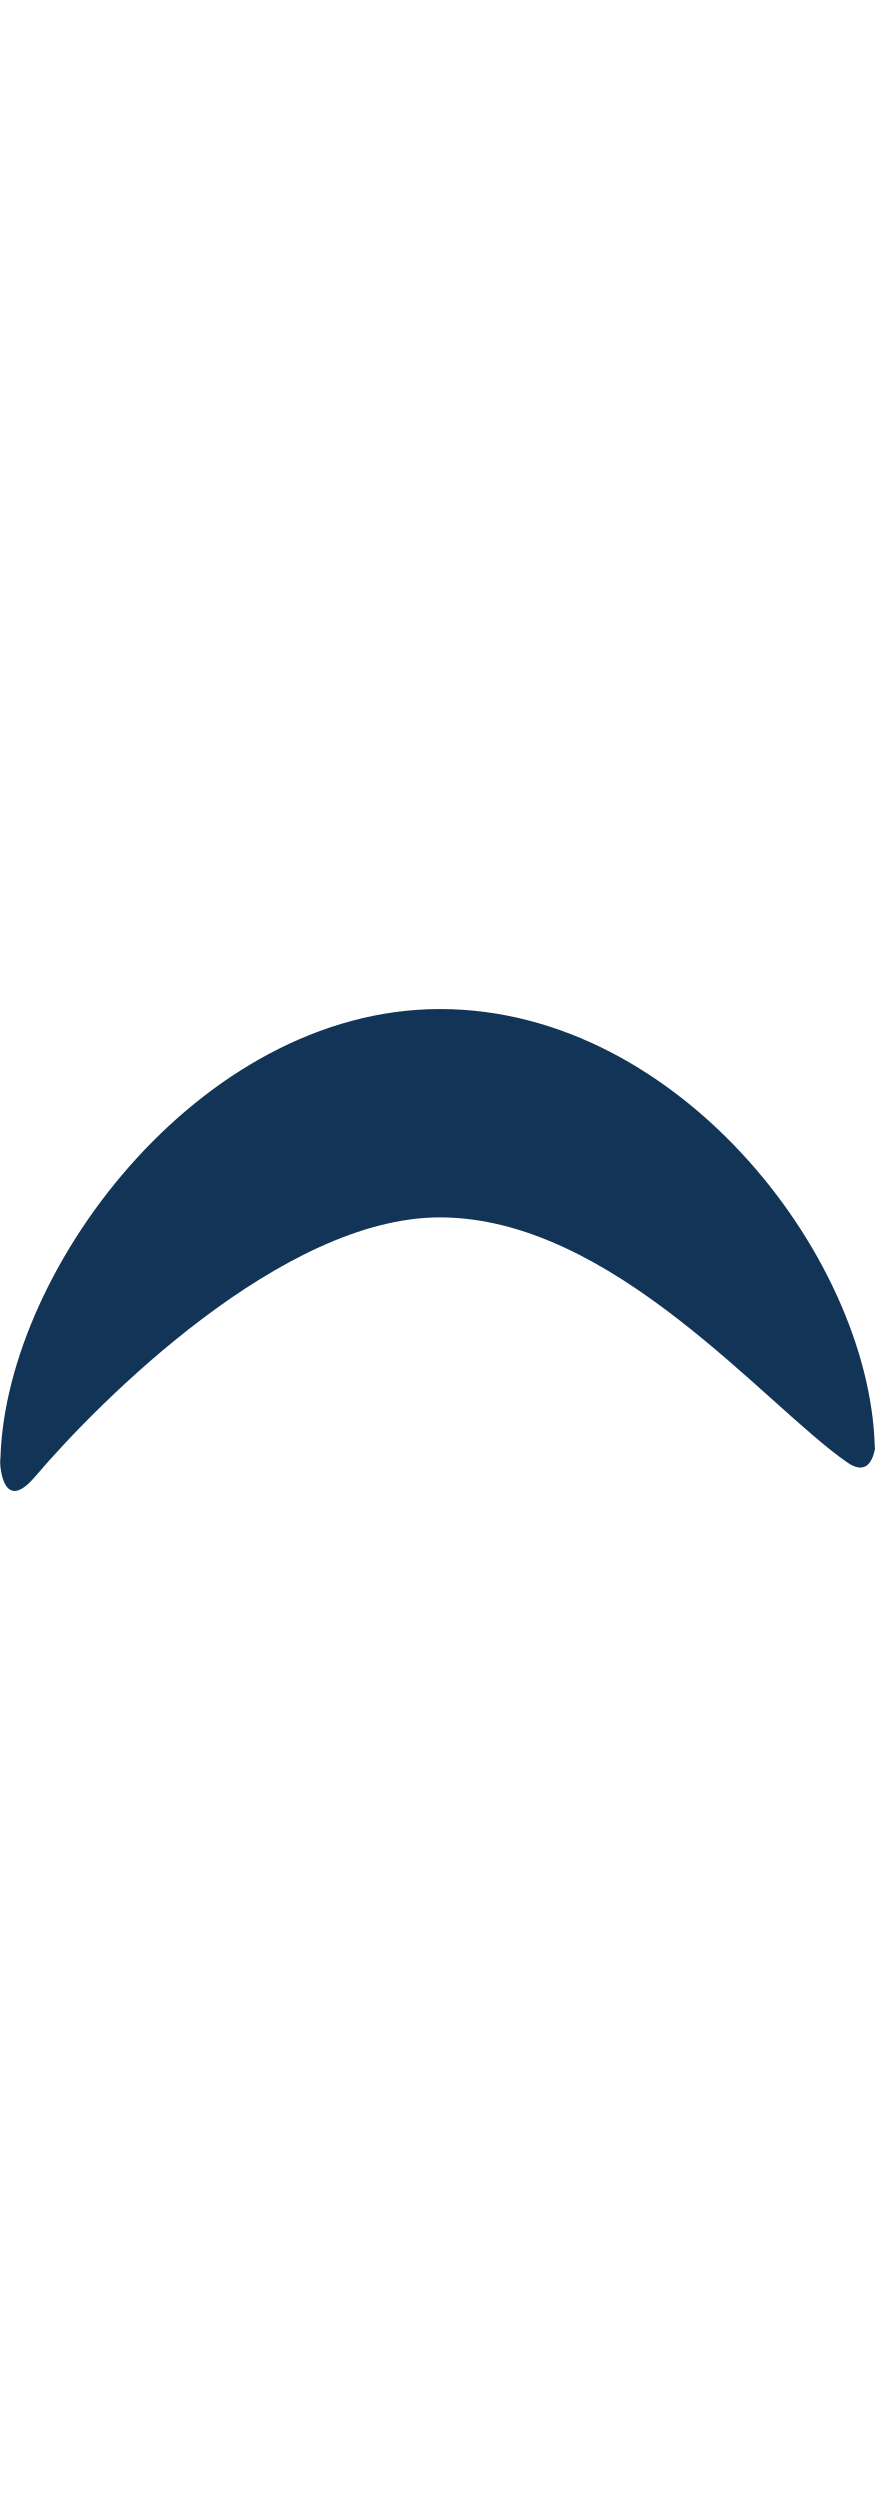
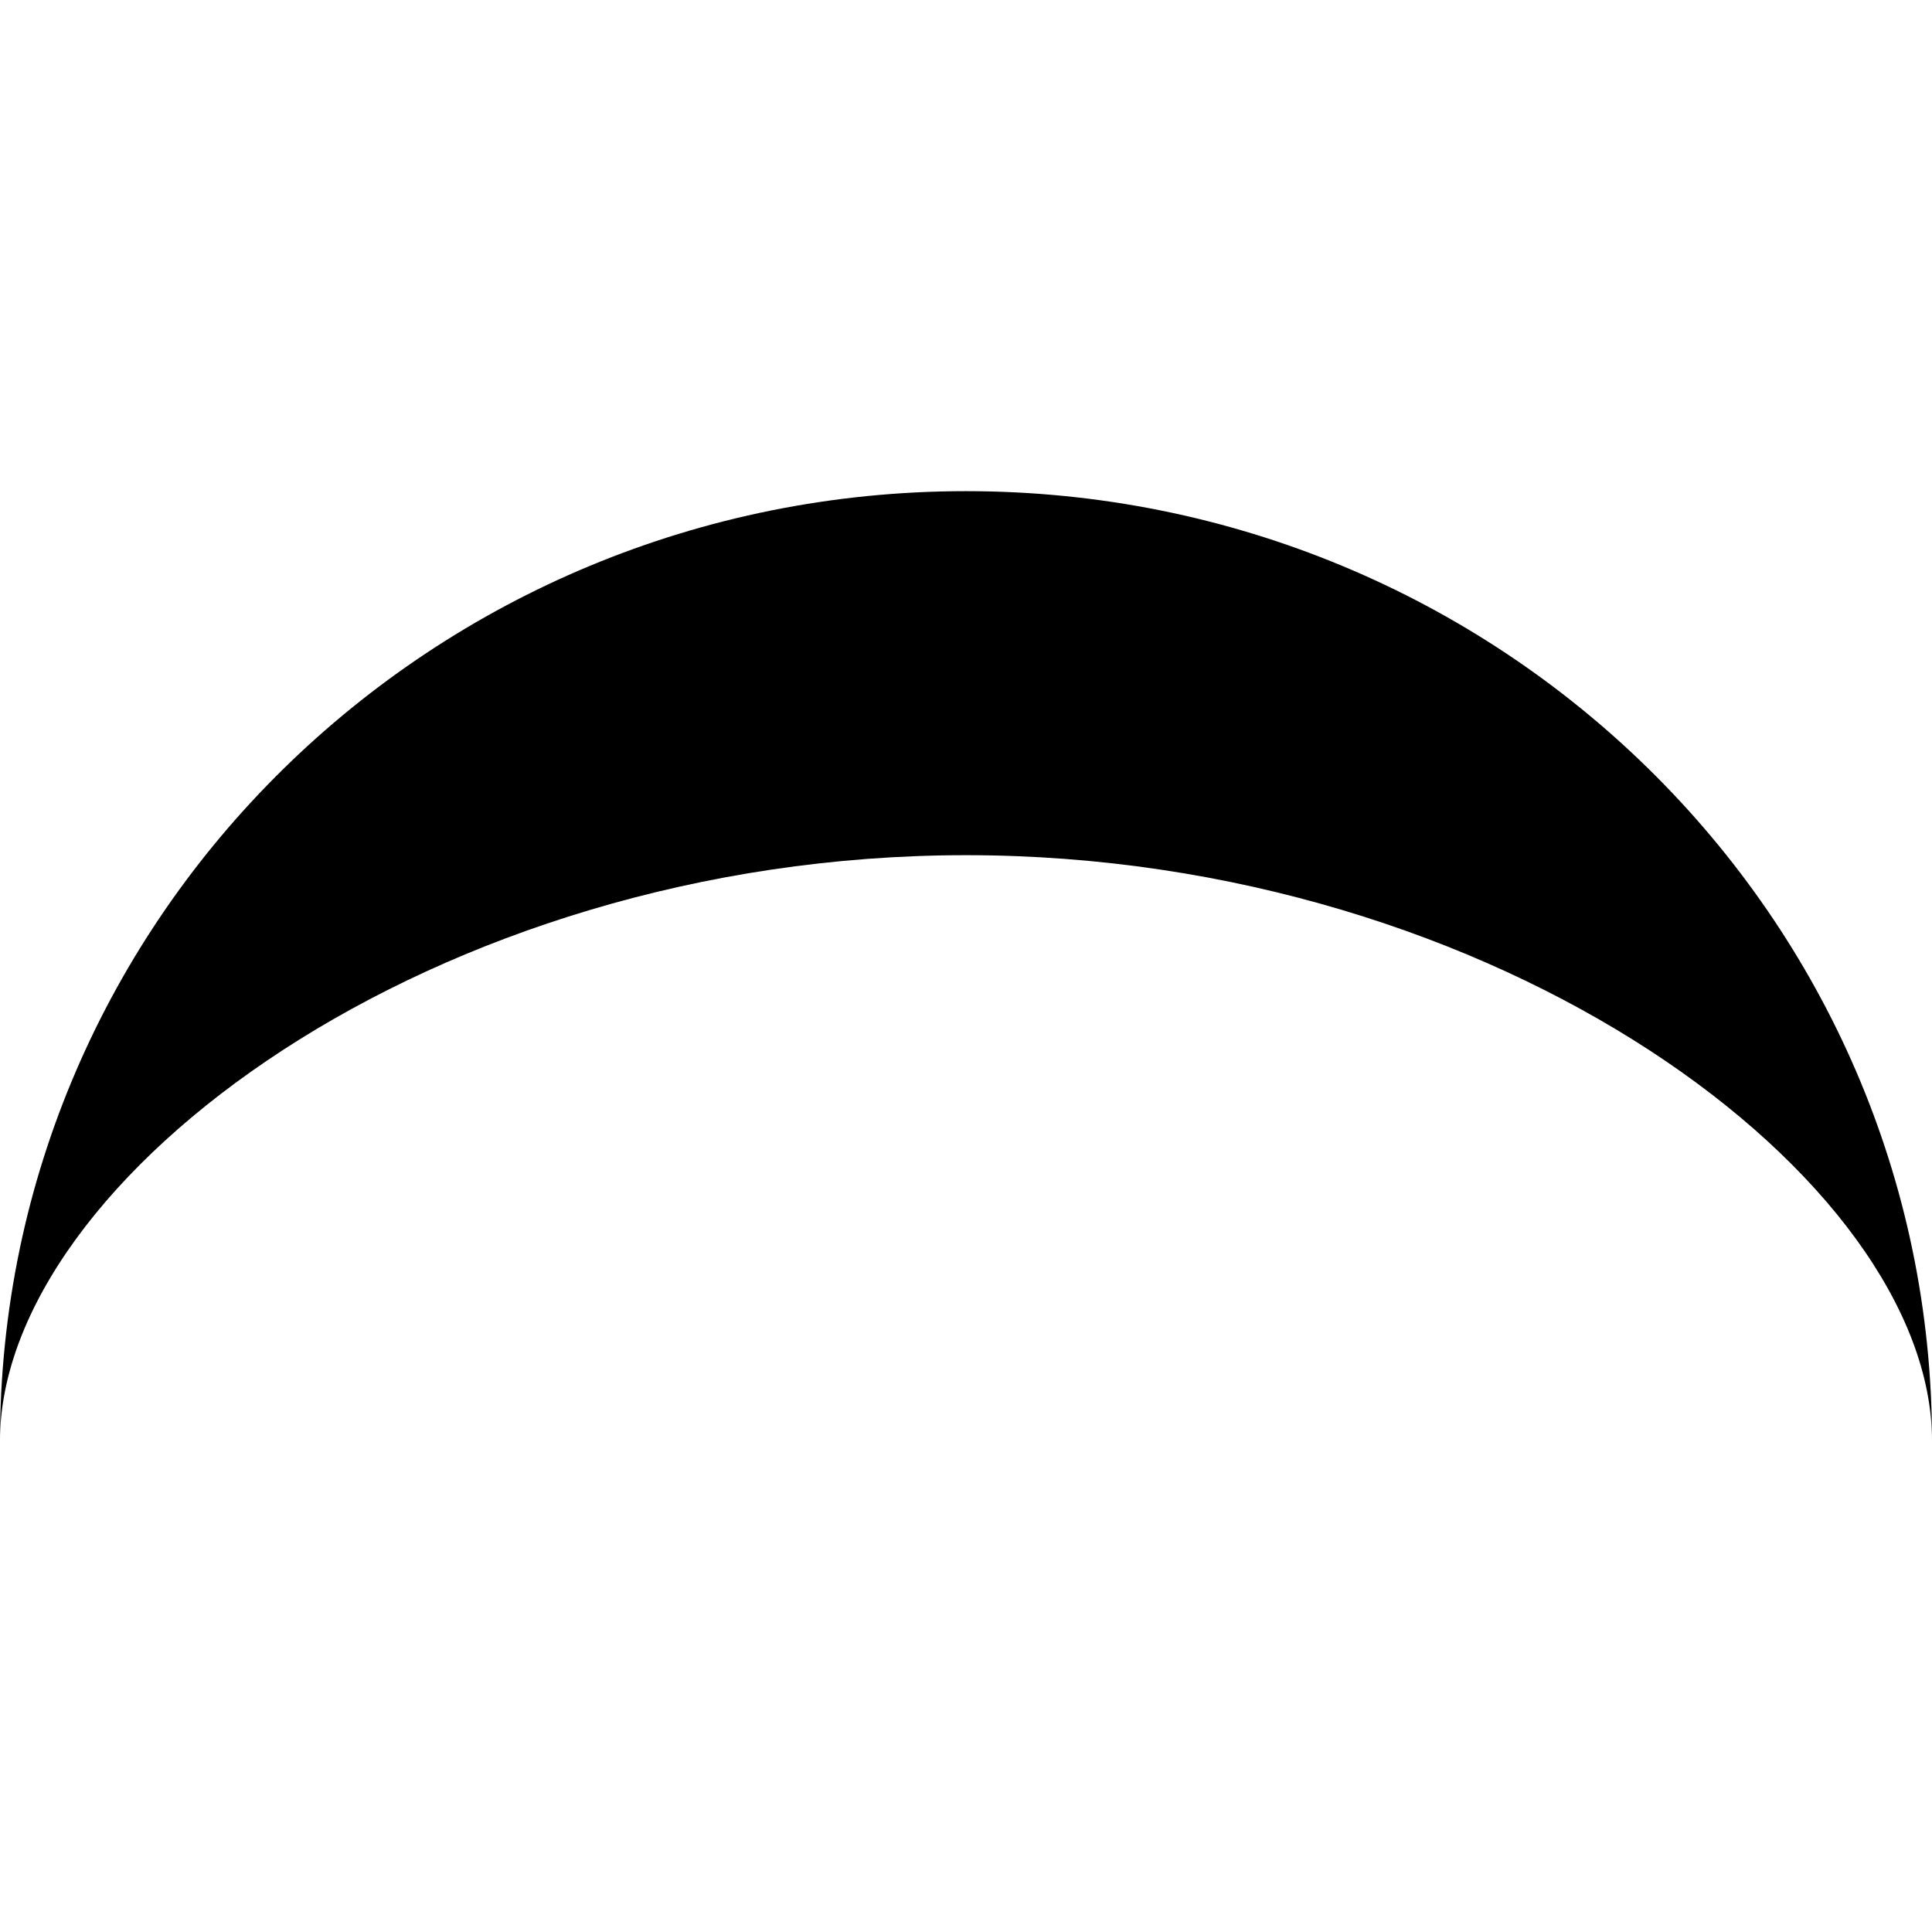
- <svg xmlns="http://www.w3.org/2000/svg" viewBox="0 0 302.39 166.54" width="0.7em" height="2em" fill="#123456">
+ <svg xmlns="http://www.w3.org/2000/svg" viewBox="0 0 385.47 189.48" width="0.7em" height="0.7em">
+   <defs>
+     <style>.cls-1{fill:black;}</style>
+   </defs>
  <g id="Layer_2" data-name="Layer 2">
    <g id="Layer_1-2" data-name="Layer 1">
-       <path d="M152,72c59.52,0,112.09,64.79,140.81,84.69,10.93,7.58,9.54-12.26,9.54-2.81C302.33,88.34,235.83,0,152.08,0S.11,92.41.11,158c0-11.43-2.11,20.23,12,3.62C34.33,135.49,97.51,72,152,72Z" />
+       <path class="cls-1" d="M192.74,72.63c106.44,0,192.73,64.71,192.73,116.85C385.47,84.84,299.18,0,192.74,0S0,84.84,0,189.48C0,137.34,86.29,72.63,192.74,72.63Z" />
    </g>
  </g>
</svg>
